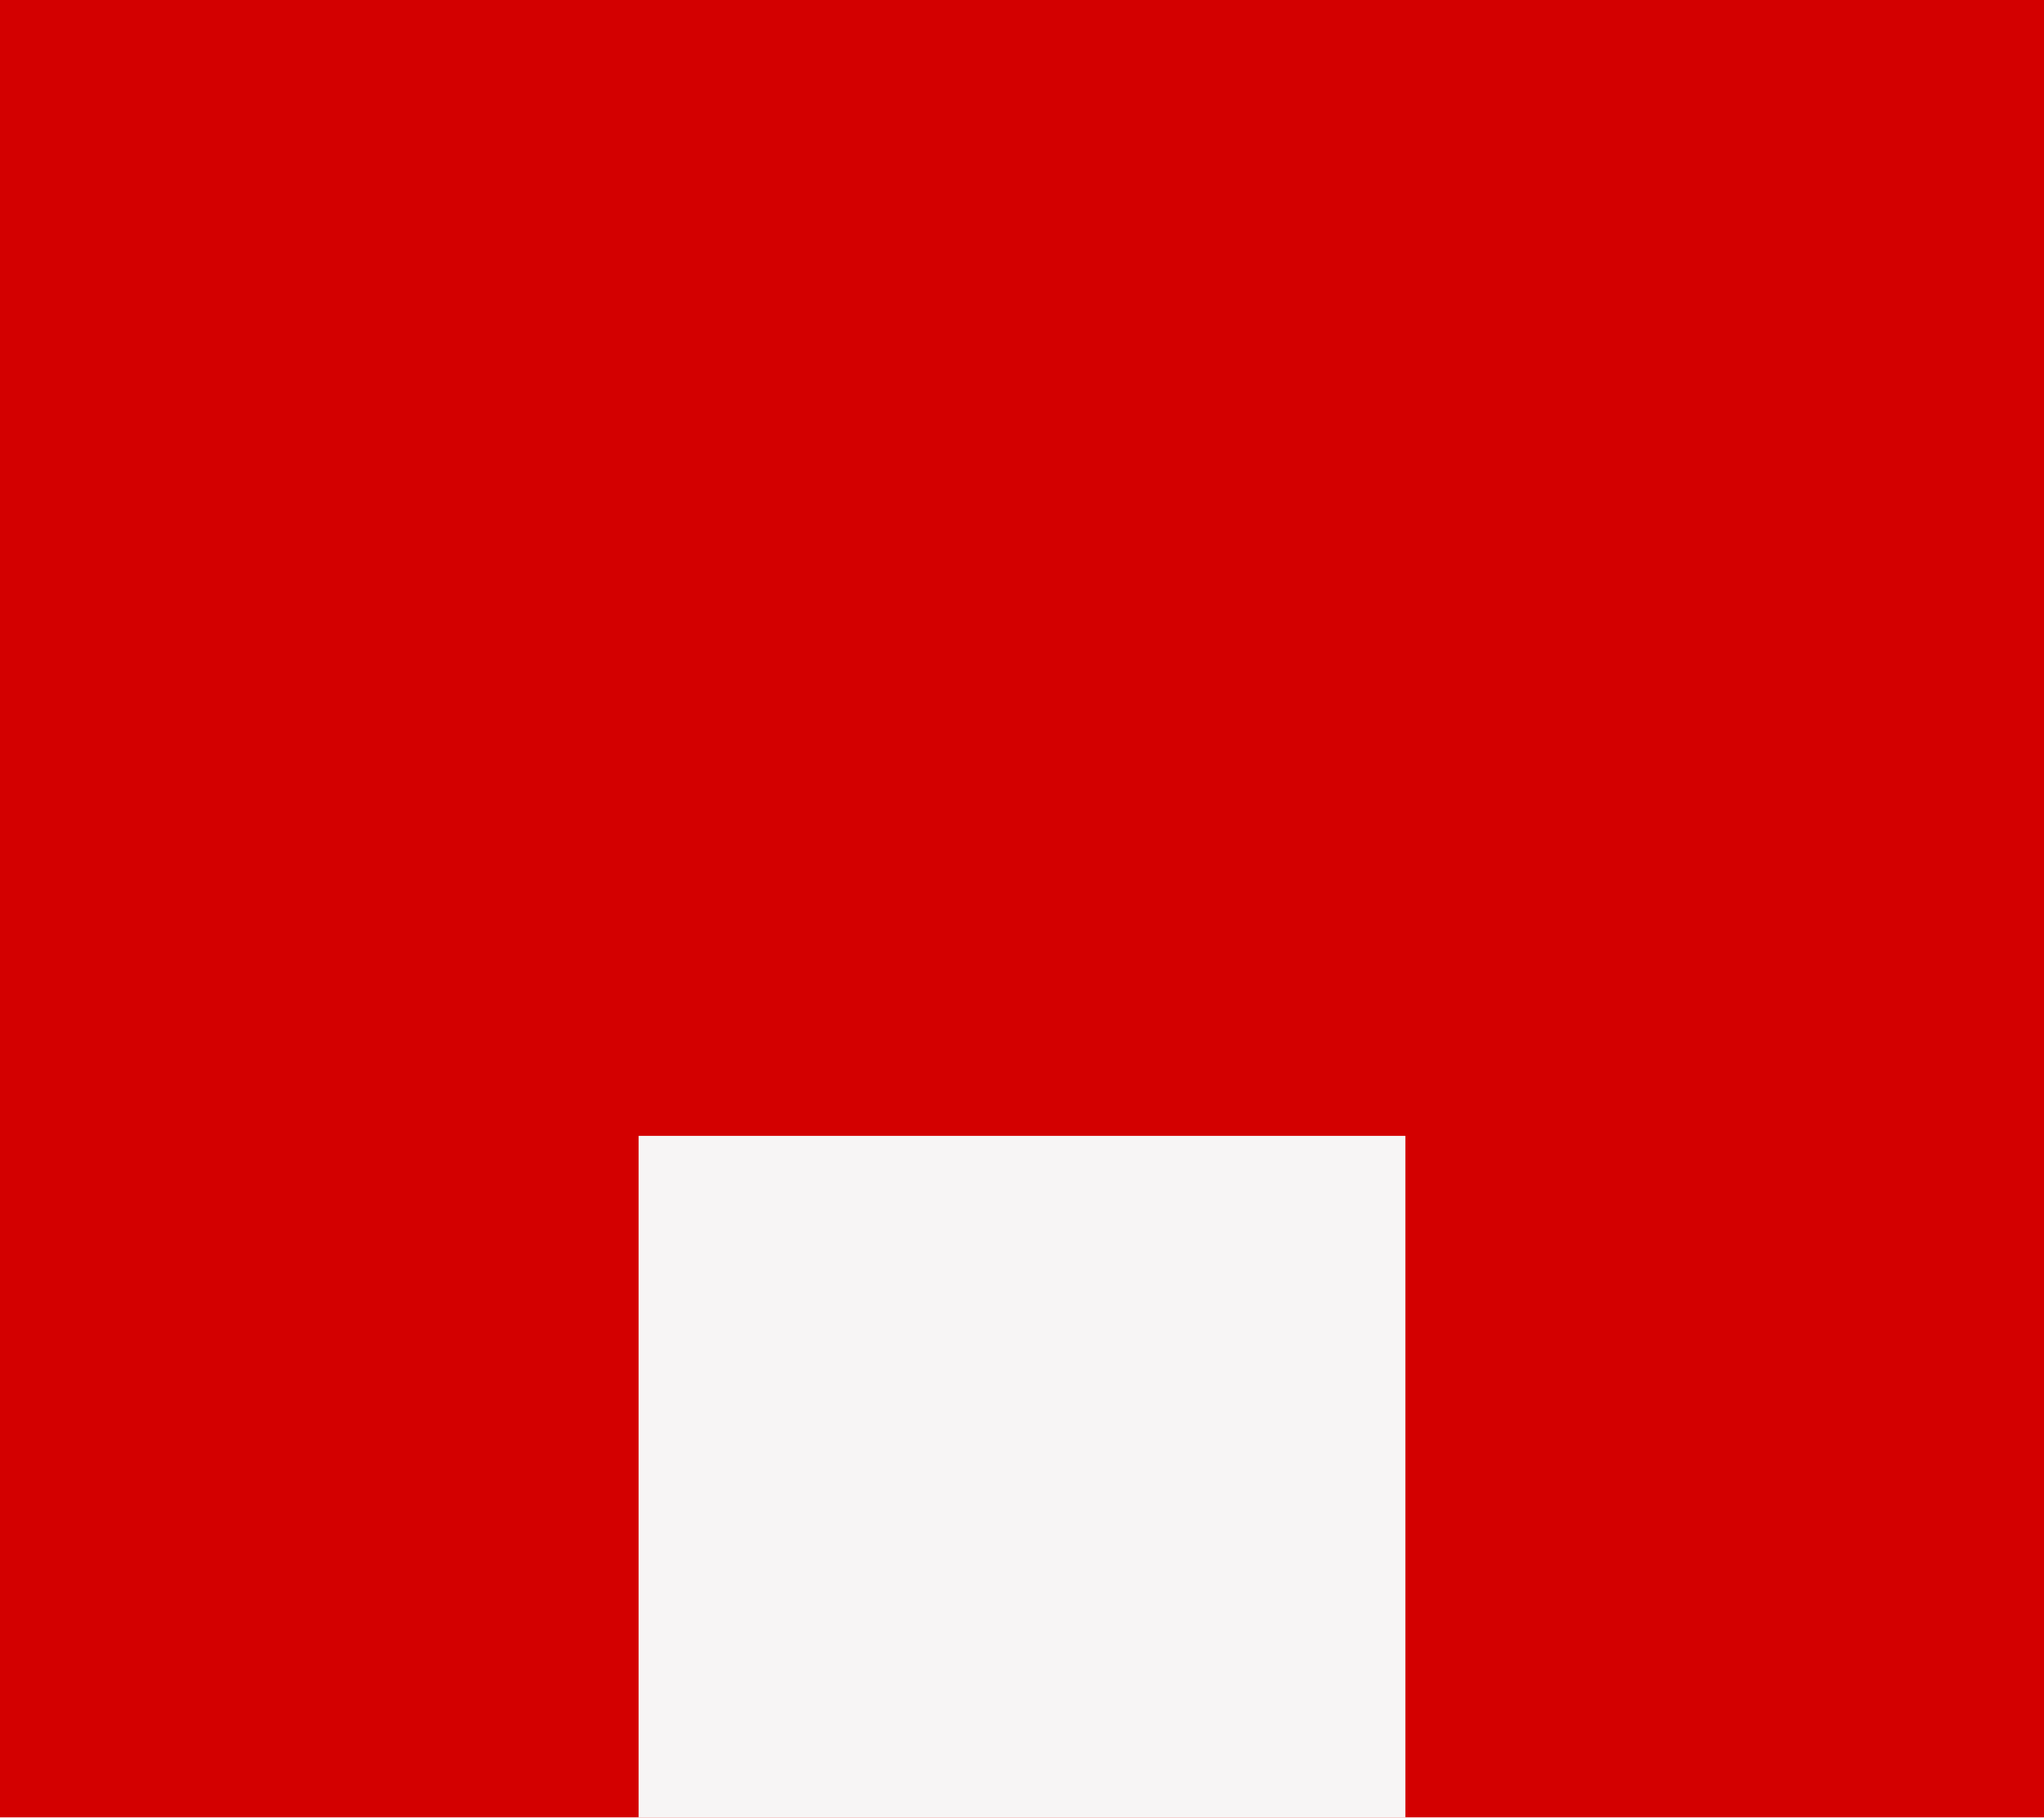
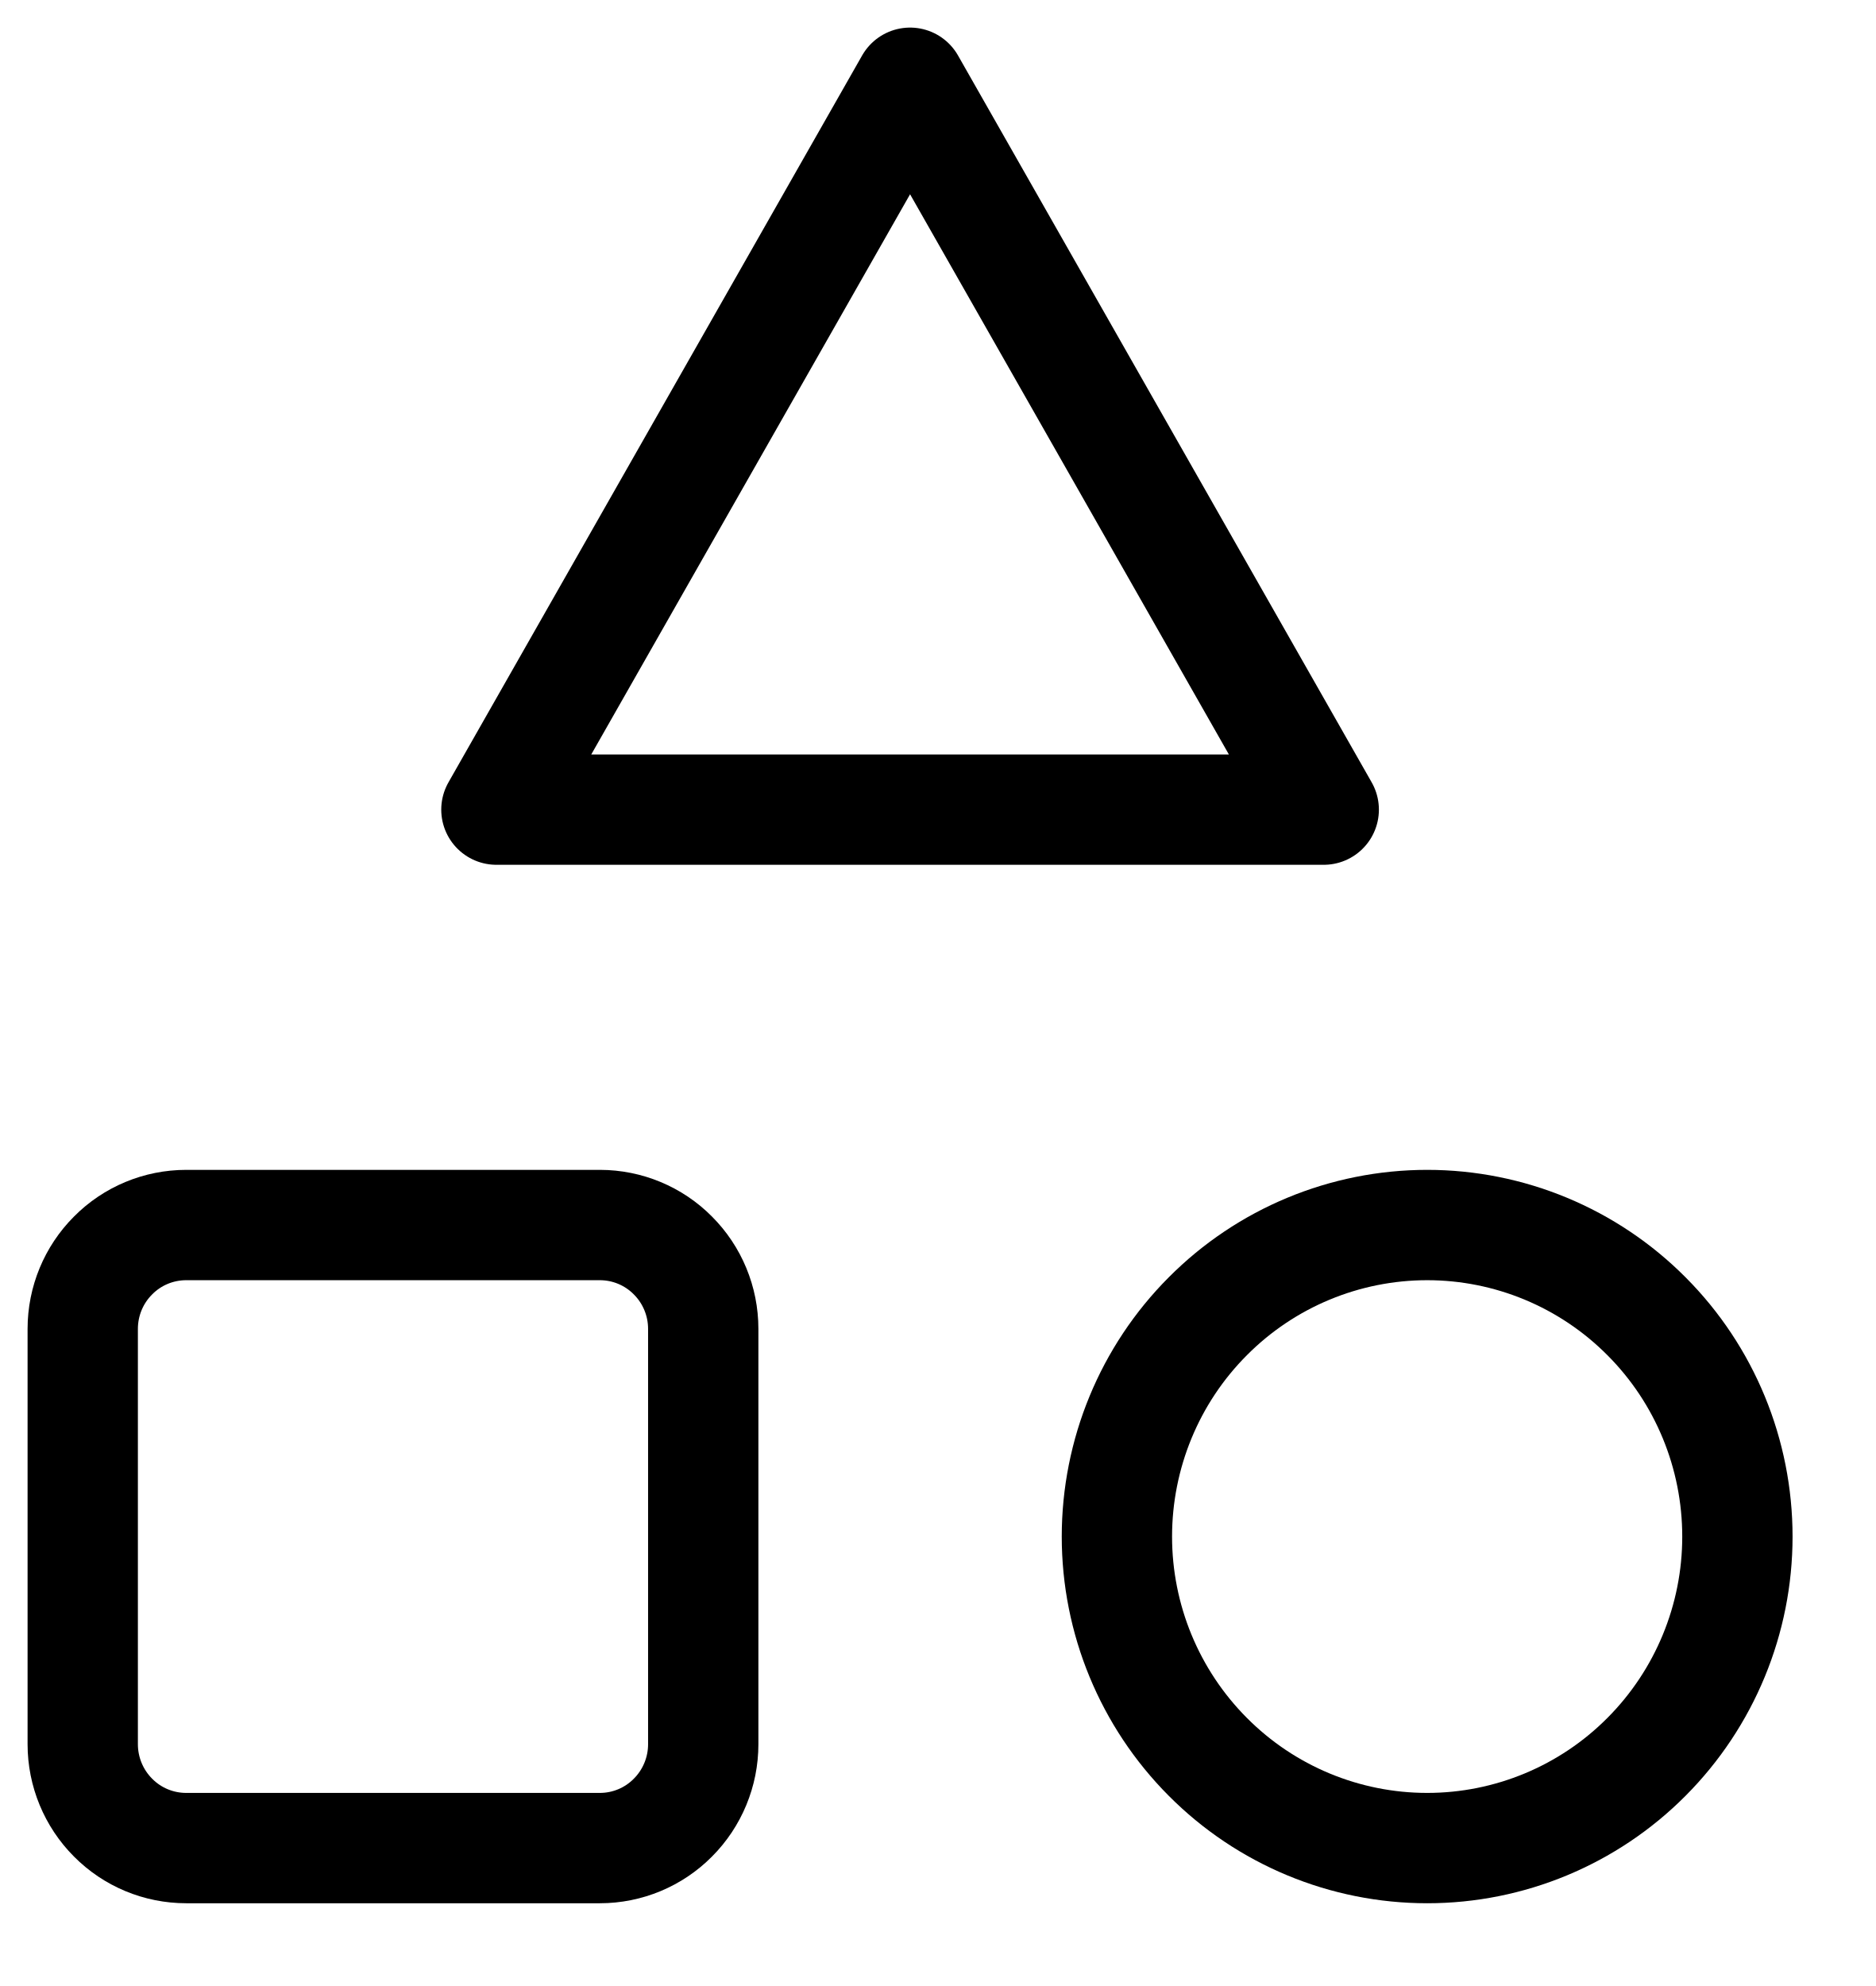
- <svg xmlns="http://www.w3.org/2000/svg" width="9" height="8" viewBox="0 0 9 8" fill="none">
-   <rect width="9" height="8" fill="#D30000" />
-   <path d="M2.812 5H6.188V8H2.812V5Z" fill="#F7F5F5" />
+ <svg xmlns="http://www.w3.org/2000/svg" width="17" height="18" viewBox="0 0 17 18" fill="none">
+   <path d="M8.25 0.75L4.5 7.338H12L8.25 0.75Z" stroke="black" stroke-width="1" stroke-linecap="round" stroke-linejoin="round" />
+   <path d="M10.125 13.927C10.125 14.675 10.421 15.393 10.949 15.923C11.476 16.453 12.192 16.75 12.938 16.75C13.683 16.75 14.399 16.453 14.926 15.923C15.454 15.393 15.75 14.675 15.75 13.927C15.75 13.178 15.454 12.459 14.926 11.93C14.399 11.4 13.683 11.103 12.938 11.103C12.192 11.103 11.476 11.4 10.949 11.93C10.421 12.459 10.125 13.178 10.125 13.927Z" stroke="black" stroke-width="1" stroke-linecap="round" stroke-linejoin="round" />
+   <path d="M0.75 12.044C0.75 11.794 0.849 11.555 1.025 11.379C1.2 11.202 1.439 11.103 1.688 11.103H5.438C5.686 11.103 5.925 11.202 6.1 11.379C6.276 11.555 6.375 11.794 6.375 12.044V15.809C6.375 16.058 6.276 16.298 6.1 16.474C5.925 16.651 5.686 16.75 5.438 16.75H1.688C1.439 16.75 1.2 16.651 1.025 16.474C0.849 16.298 0.75 16.058 0.75 15.809V12.044Z" stroke="black" stroke-width="1" stroke-linecap="round" stroke-linejoin="round" />
</svg>
